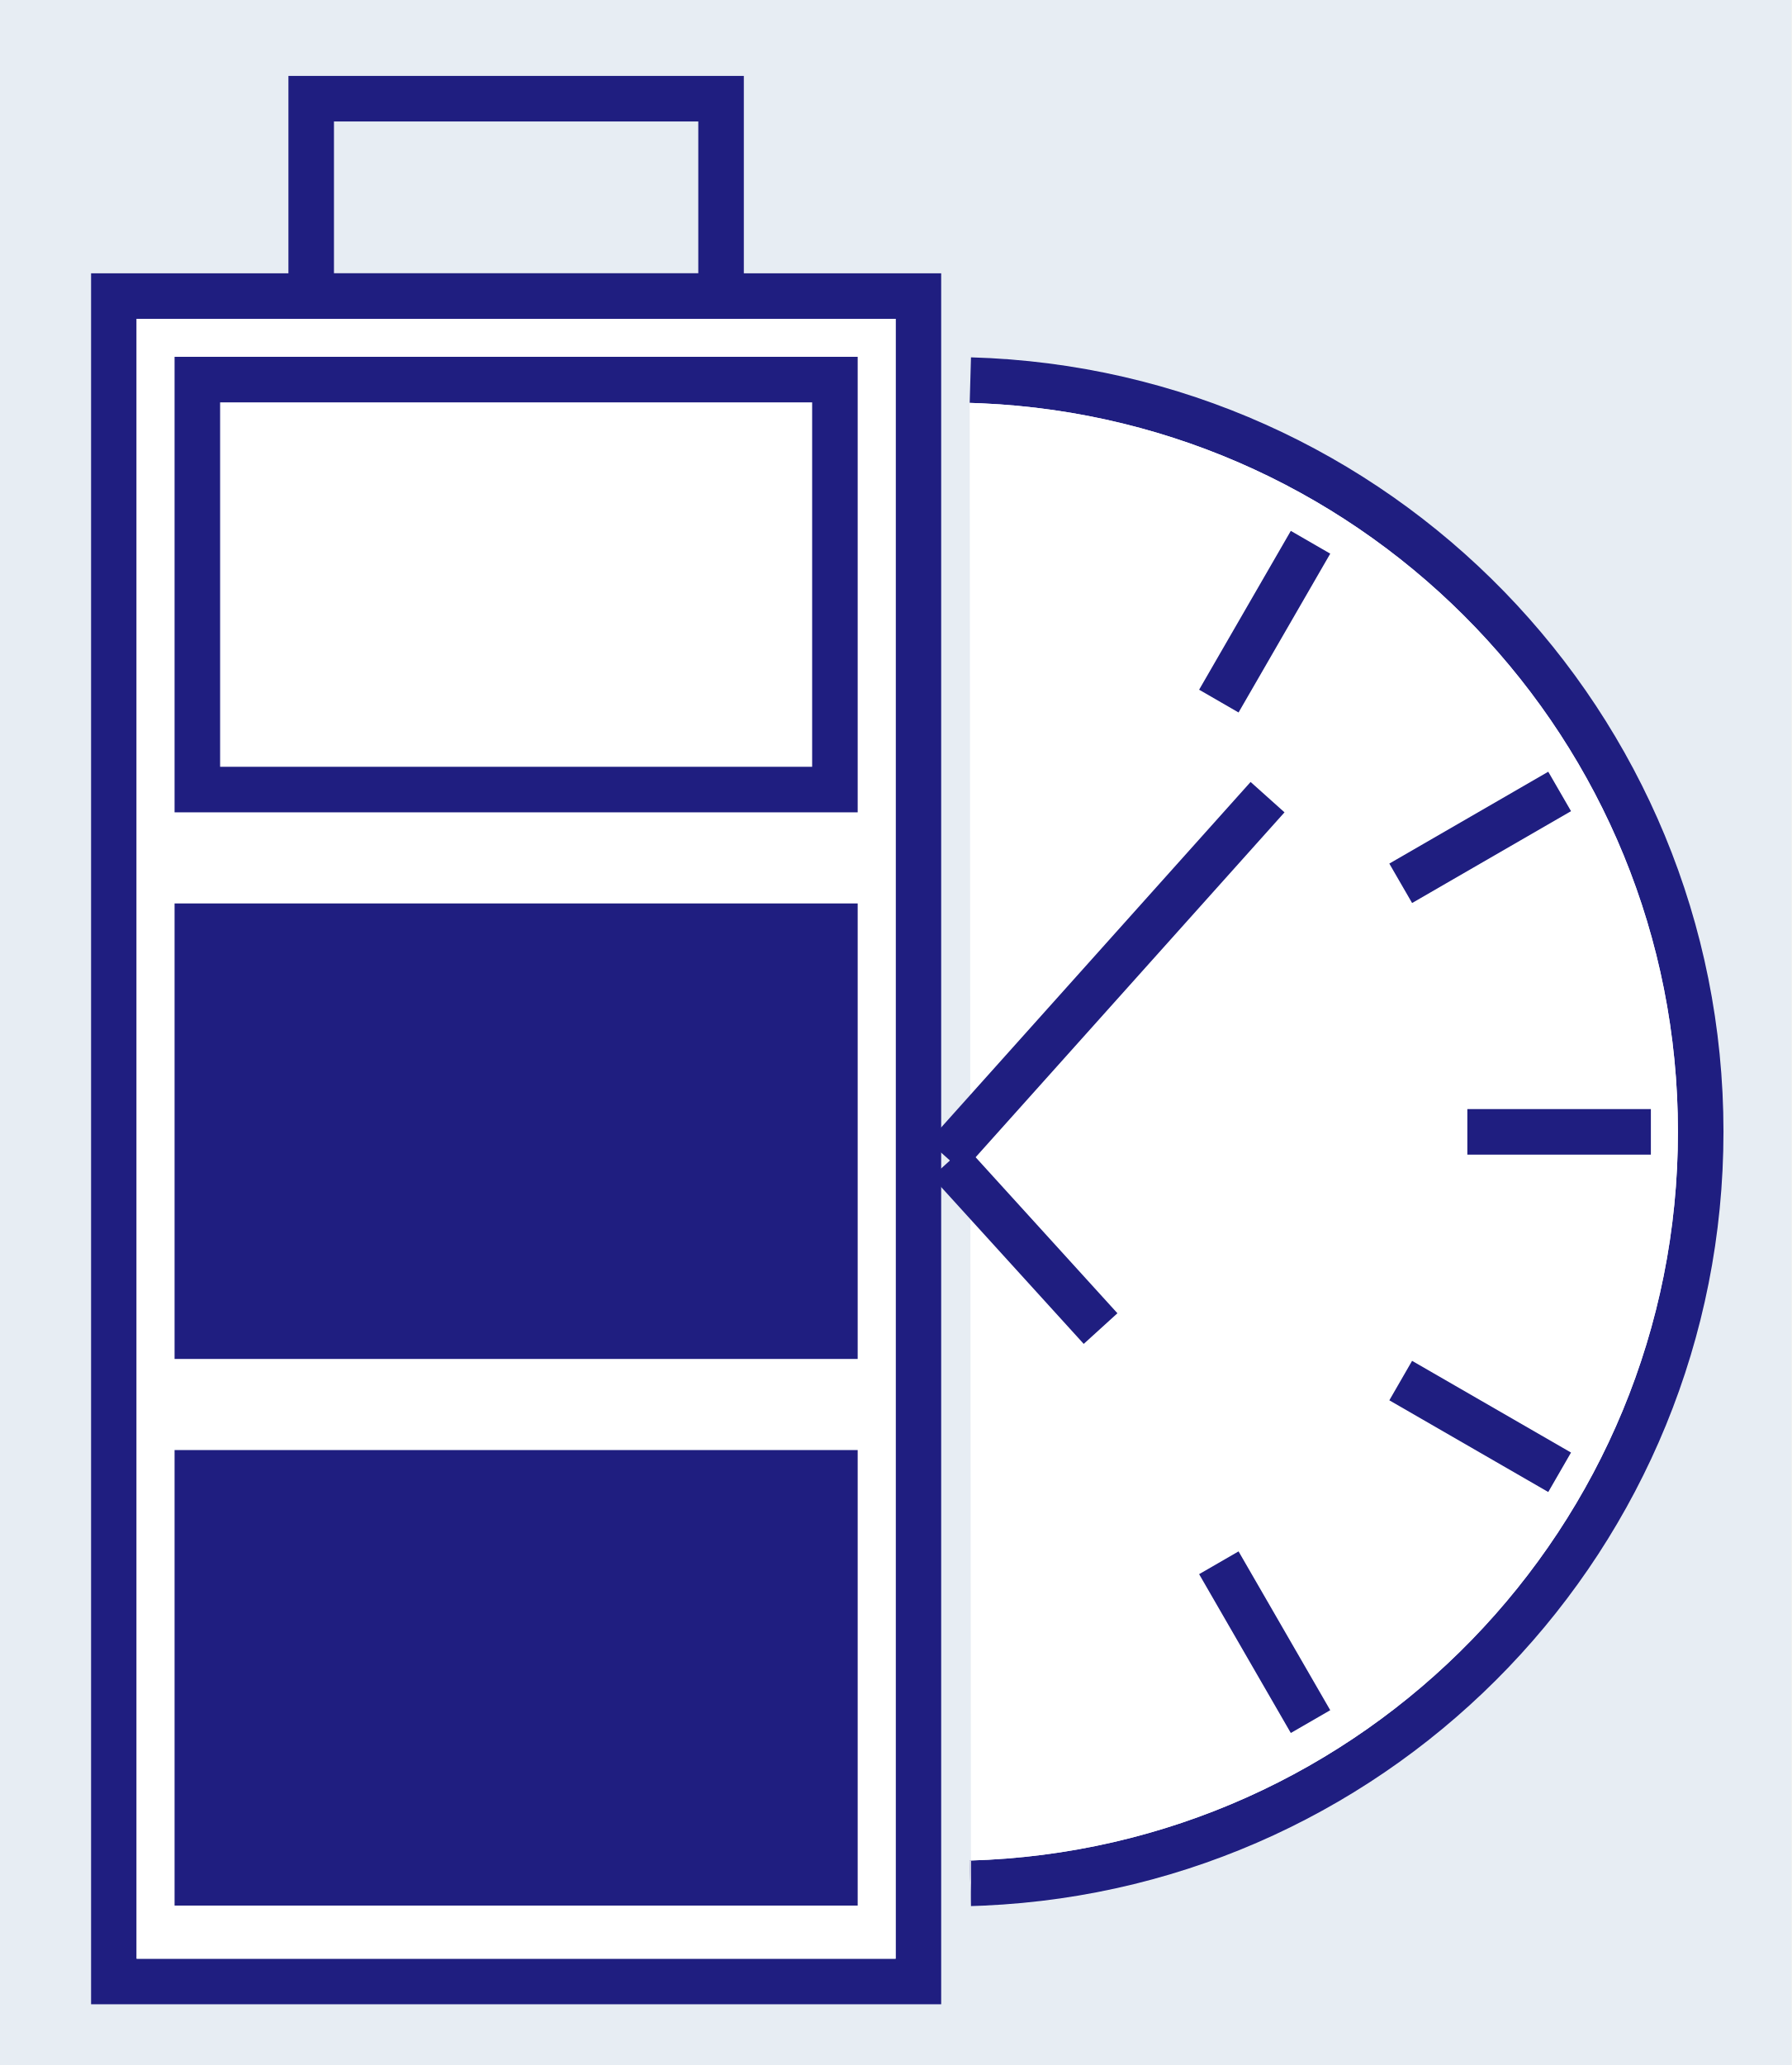
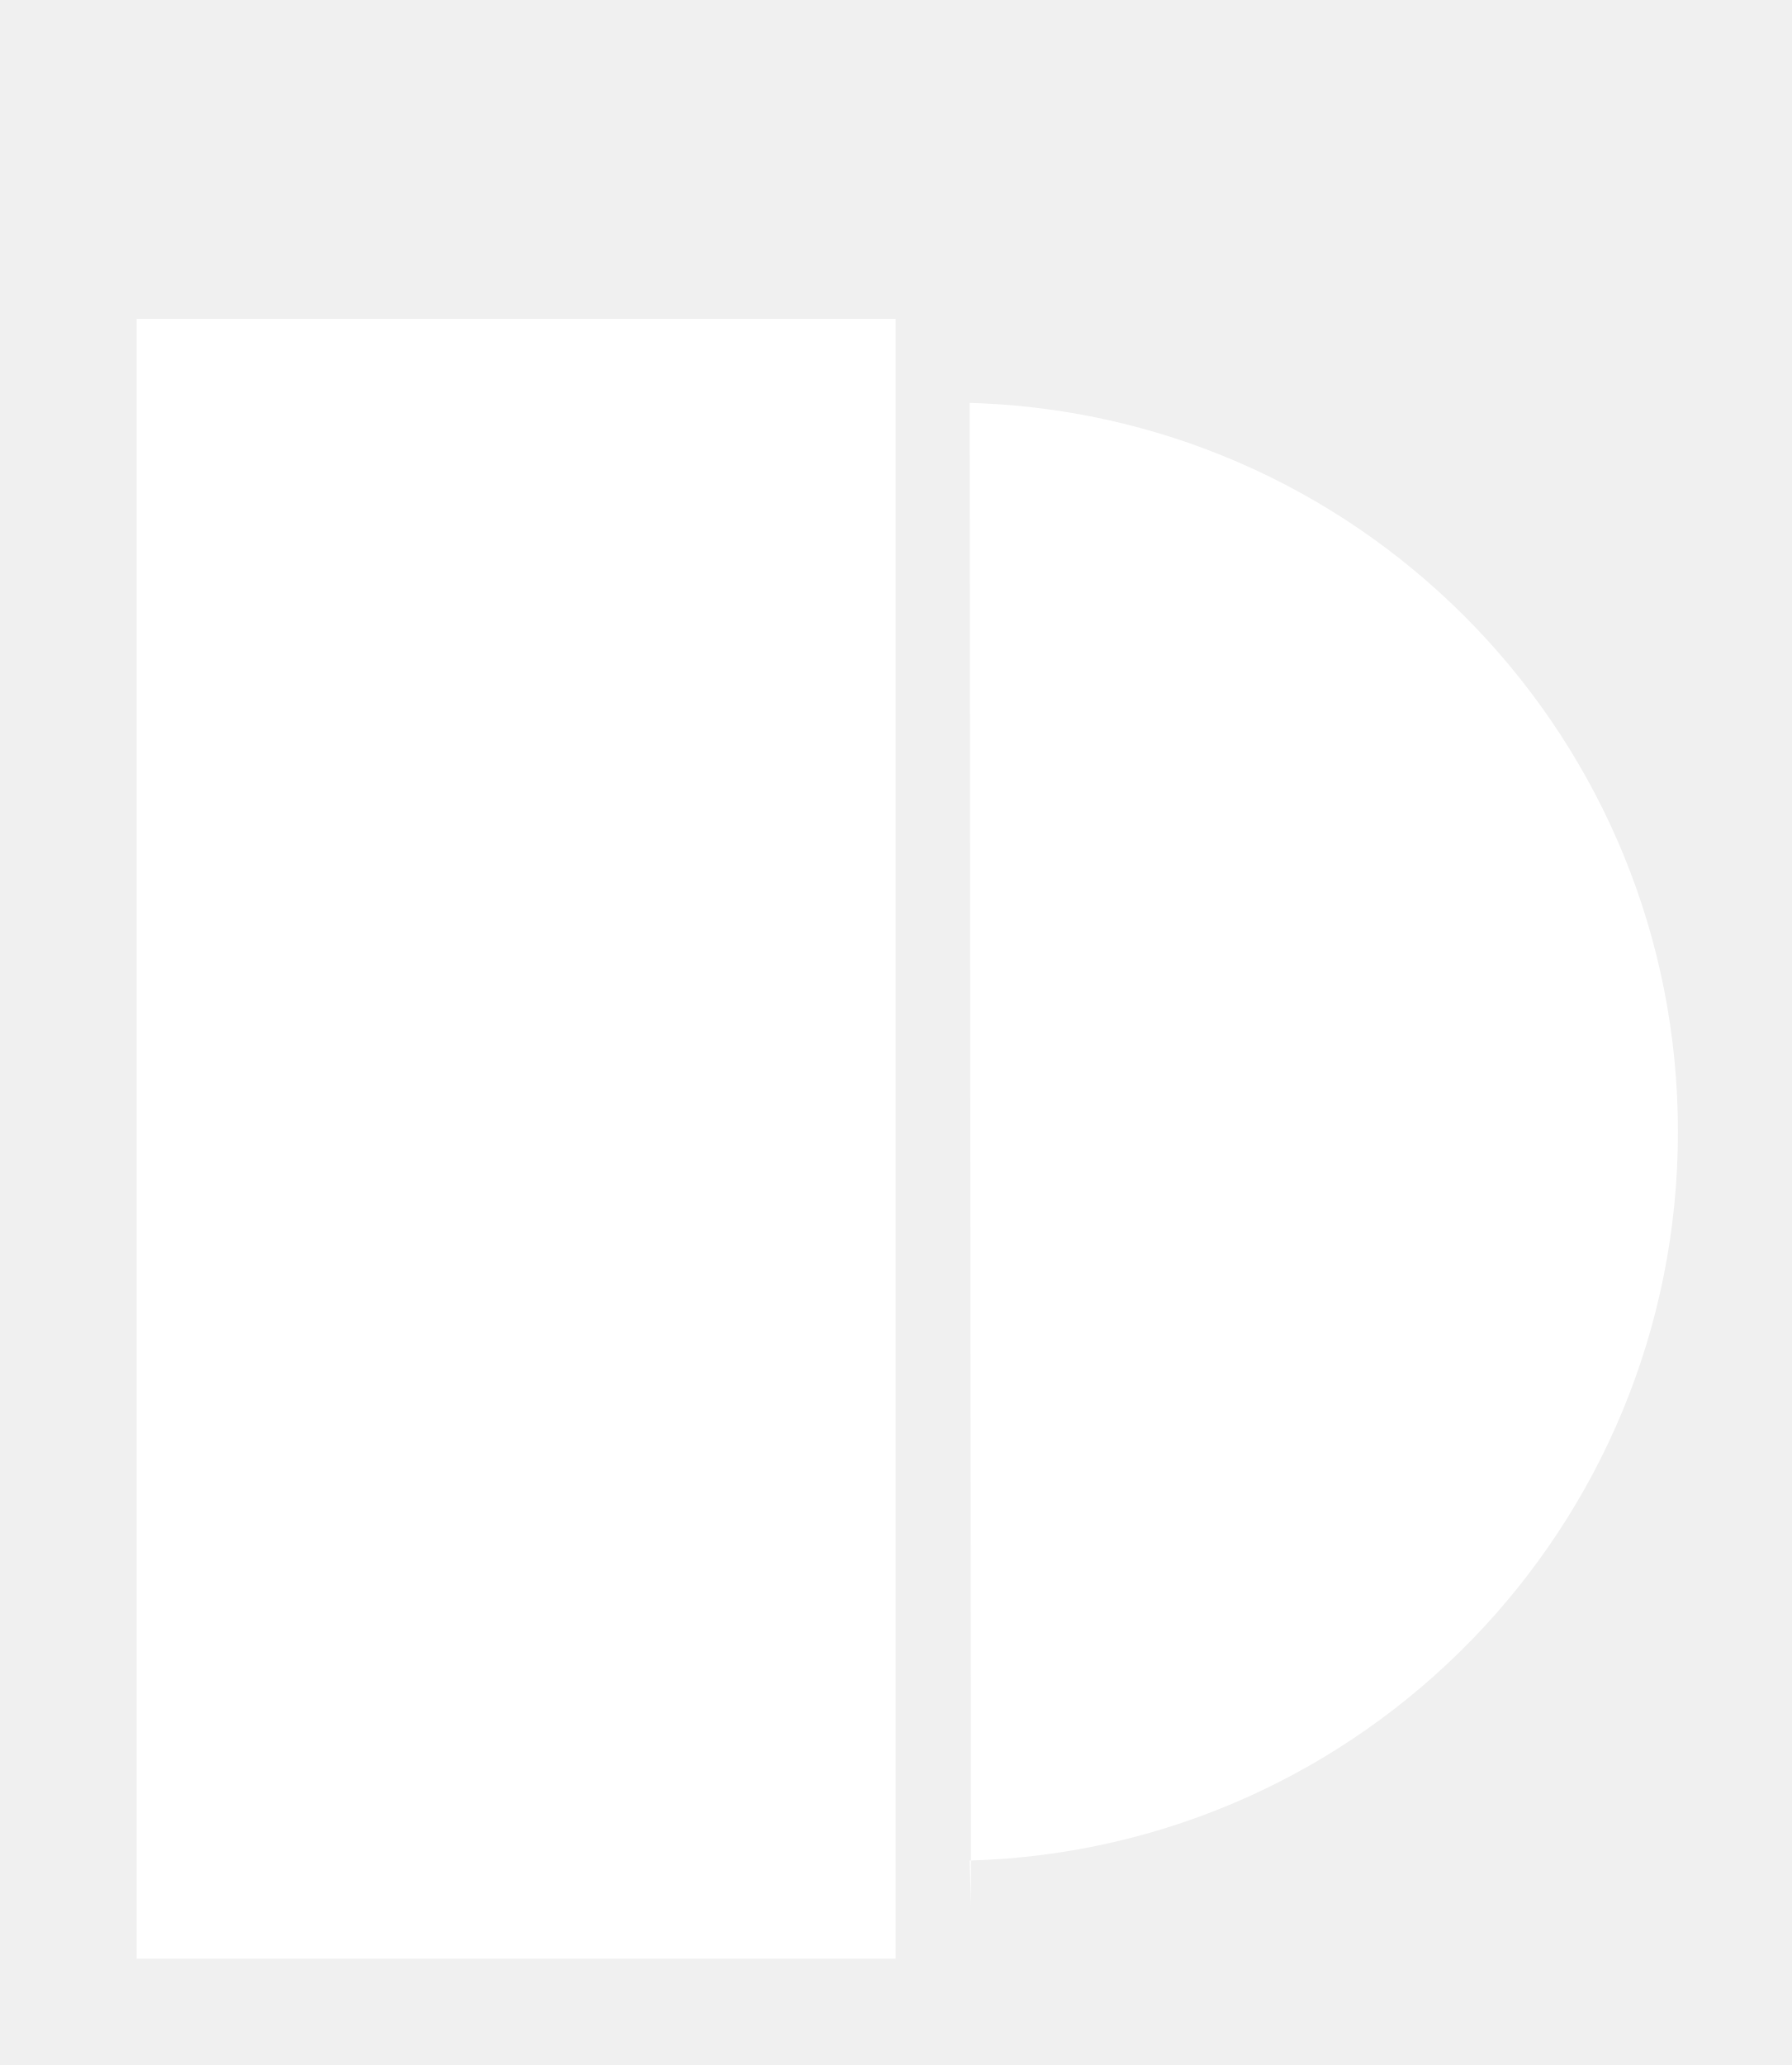
- <svg xmlns="http://www.w3.org/2000/svg" width="118px" height="136px" viewBox="0 0 118 136" version="1.1" style="background: #E7EDF3;">
+ <svg xmlns="http://www.w3.org/2000/svg" width="118px" height="136px" viewBox="0 0 118 136" version="1.1" style="background: bg-grey-lighter;">
  <g id="etv-icon-/-ladezeit" stroke="none" stroke-width="1" fill="none" fill-rule="evenodd">
-     <rect fill="#E7EDF3" x="0" y="0" width="118" height="136" />
+     <rect fill="bg-grey-lighter" x="0" y="0" width="118" height="136" />
    <g id="Group" transform="translate(6, 5)" fill-rule="nonzero">
      <g id="speed" transform="translate(81.35401, 69.53399) rotate(90) translate(-81.35401, -69.53399) translate(30.35461, 43.35401)">
-         <path d="M50.999,0 C78.336,0 100.762,21.531 101.969,48.744 L101.999,49.57 L99,49.655 C98.261,23.677 76.989,3 50.999,3 C25.27,3 4.163,23.265 3.027,48.878 L2.999,49.655 L0,49.57 C0.785,21.968 23.386,0 50.999,0 Z" id="Path" fill="#1F1E80" />
+         <path d="M50.999,0 C78.336,0 100.762,21.531 101.969,48.744 L101.999,49.57 L99,49.655 C98.261,23.677 76.989,3 50.999,3 C25.27,3 4.163,23.265 3.027,48.878 L2.999,49.655 L0,49.57 C0.785,21.968 23.386,0 50.999,0 Z" id="Path" fill="bg-blue-darker" />
        <path d="M101.999,49.57 L99,49.655 C98.261,23.677 76.989,3 50.999,3 C25.27,3 4.163,23.265 3.027,48.878 L2.999,49.655 L101.999,49.57 Z" id="Path" fill="#FFFFFF" />
-         <polygon id="Path" fill="#1F1E80" points="52.509 4.783 52.509 16.873 49.509 16.873 49.509 4.783" />
-         <polygon id="Path" fill="#1F1E80" points="29.888 10.042 35.938 20.512 33.341 22.013 27.291 11.543" />
-         <polygon id="Path" fill="#1F1E80" points="12.929 25.904 23.389 31.944 21.889 34.542 11.429 28.502" />
-         <polygon id="Path-Copy" fill="#1F1E80" points="29.966 28.917 53.64 50.125 51.639 52.36 27.965 31.151" />
-         <polygon id="Path-Copy-2" fill="#1F1E80" points="62.956 39.924 64.974 42.144 53.974 52.144 51.956 49.924" />
-         <polygon id="Path" fill="#1F1E80" points="89.099 25.904 90.599 28.502 80.139 34.542 78.639 31.944" />
-         <polygon id="Path" fill="#1F1E80" points="72.13 10.043 74.729 11.542 68.689 22.012 66.09 20.513" />
+         <polygon id="Path" fill="bg-blue-darker" points="52.509 4.783 52.509 16.873 49.509 16.873 49.509 4.783" />
+         <polygon id="Path" fill="bg-blue-darker" points="29.888 10.042 35.938 20.512 33.341 22.013 27.291 11.543" />
+         <polygon id="Path" fill="bg-blue-darker" points="12.929 25.904 23.389 31.944 21.889 34.542 11.429 28.502" />
+         <polygon id="Path-Copy" fill="bg-blue-darker" points="29.966 28.917 53.64 50.125 51.639 52.36 27.965 31.151" />
+         <polygon id="Path-Copy-2" fill="bg-blue-darker" points="62.956 39.924 64.974 42.144 53.974 52.144 51.956 49.924" />
+         <polygon id="Path" fill="bg-blue-darker" points="89.099 25.904 90.599 28.502 80.139 34.542 78.639 31.944" />
+         <polygon id="Path" fill="bg-blue-darker" points="72.13 10.043 74.729 11.542 68.689 22.012 66.09 20.513" />
      </g>
-       <path d="M56,13 L56,127 L0,127 L0,13 L56,13 Z M53,16 L3,16 L3,124 L53,124 L53,16 Z" id="Rectangle" fill="#1F1E80" />
+       <path d="M56,13 L56,127 L0,127 L0,13 L56,13 Z M53,16 L3,16 L3,124 L53,124 L53,16 Z" id="Rectangle" fill="bg-blue-darker" />
      <polygon id="Path" fill="#FFFFFF" points="53 16 3 16 3 124 53 124" />
-       <path d="M43,0 L43,16 L13,16 L13,0 L43,0 Z M40,3 L16,3 L16,13 L40,13 L40,3 Z" id="Rectangle-Copy" fill="#1F1E80" />
-       <path d="M50.5,18.5 L5.5,18.5 L5.5,48.5 L50.5,48.5 L50.5,18.5 Z M47.5,21.5 L47.5,45.5 L8.5,45.5 L8.5,21.5 L47.5,21.5 Z" id="Rectangle-Copy-2" fill="#1F1E80" />
-       <polygon id="Rectangle-Copy-3" fill="#1F1E80" points="50.5 90.5 5.5 90.5 5.5 120.5 50.5 120.5" />
-       <polygon id="Rectangle-Copy-4" fill="#1F1E80" points="50.5 54.5 5.5 54.5 5.5 84.5 50.5 84.5" />
+       <path d="M43,0 L43,16 L13,16 L13,0 L43,0 Z M40,3 L16,3 L16,13 L40,13 L40,3 Z" id="Rectangle-Copy" fill="bg-blue-darker" />
+       <path d="M50.5,18.5 L5.5,18.5 L5.5,48.5 L50.5,48.5 L50.5,18.5 Z M47.5,21.5 L47.5,45.5 L8.5,45.5 L8.5,21.5 L47.5,21.5 Z" id="Rectangle-Copy-2" fill="bg-blue-darker" />
+       <polygon id="Rectangle-Copy-3" fill="bg-blue-darker" points="50.5 90.5 5.5 90.5 5.5 120.5 50.5 120.5" />
+       <polygon id="Rectangle-Copy-4" fill="bg-blue-darker" points="50.5 54.5 5.5 54.5 5.5 84.5 50.5 84.5" />
    </g>
  </g>
</svg>
